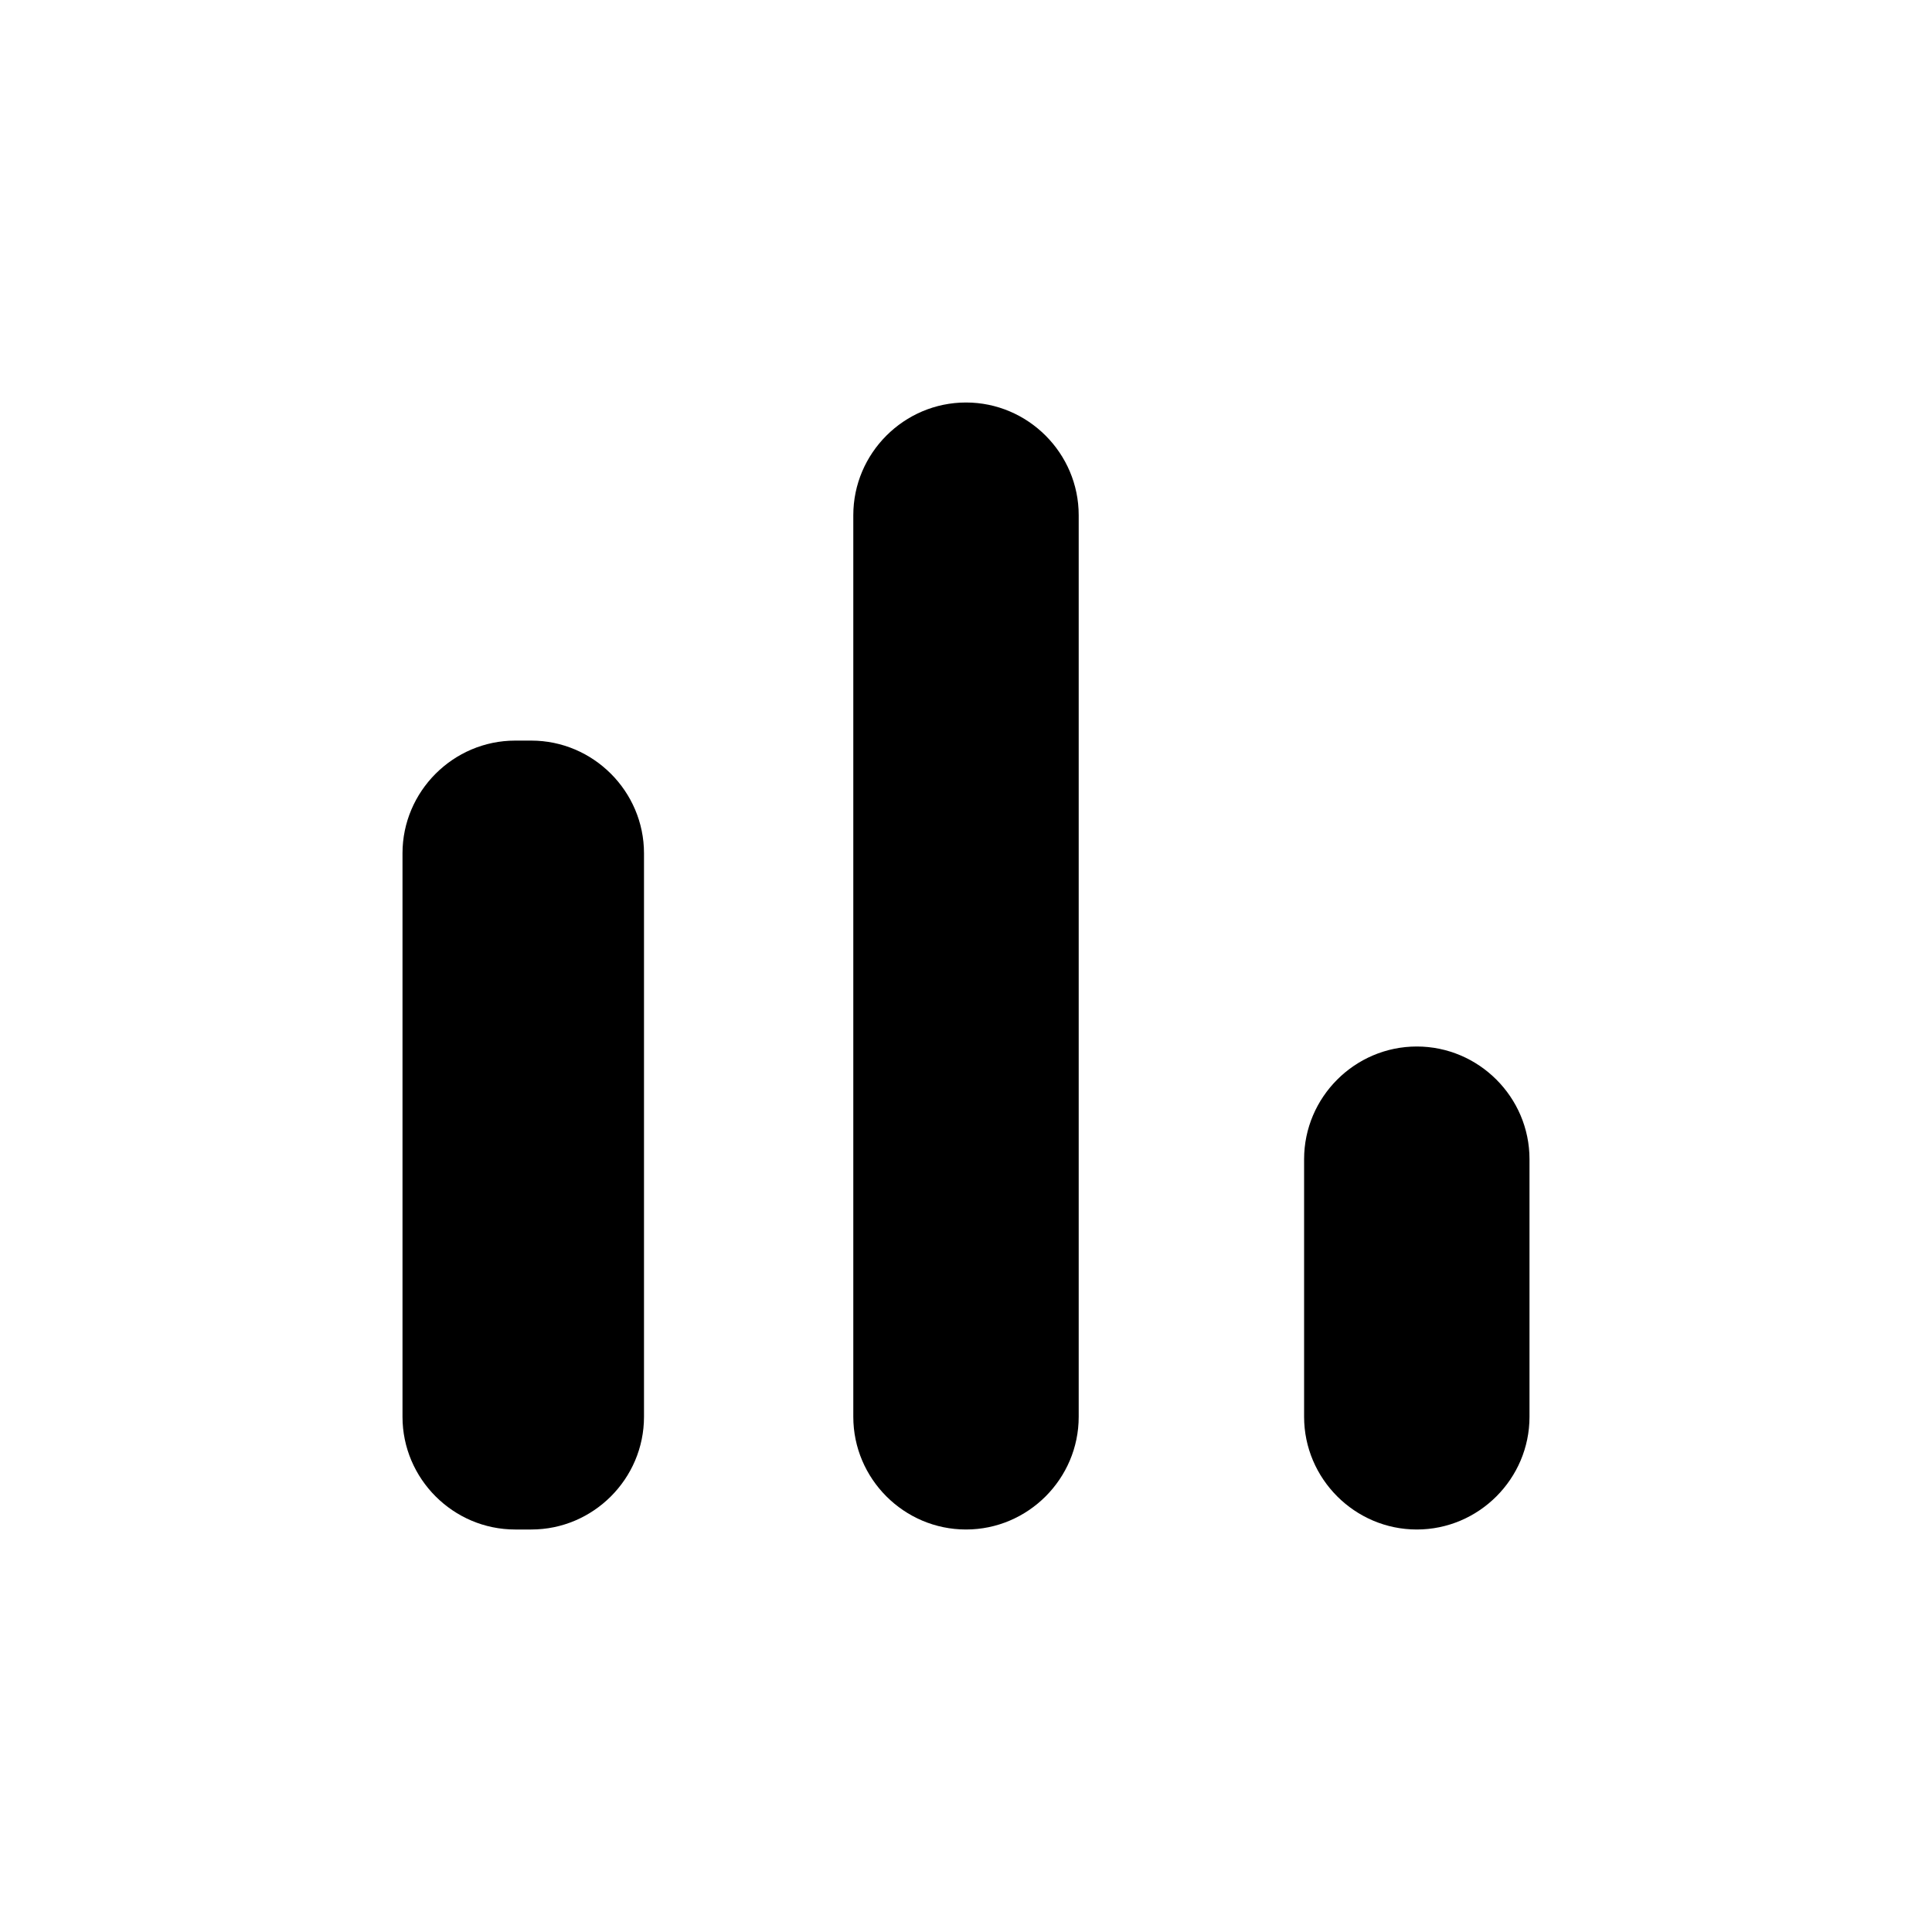
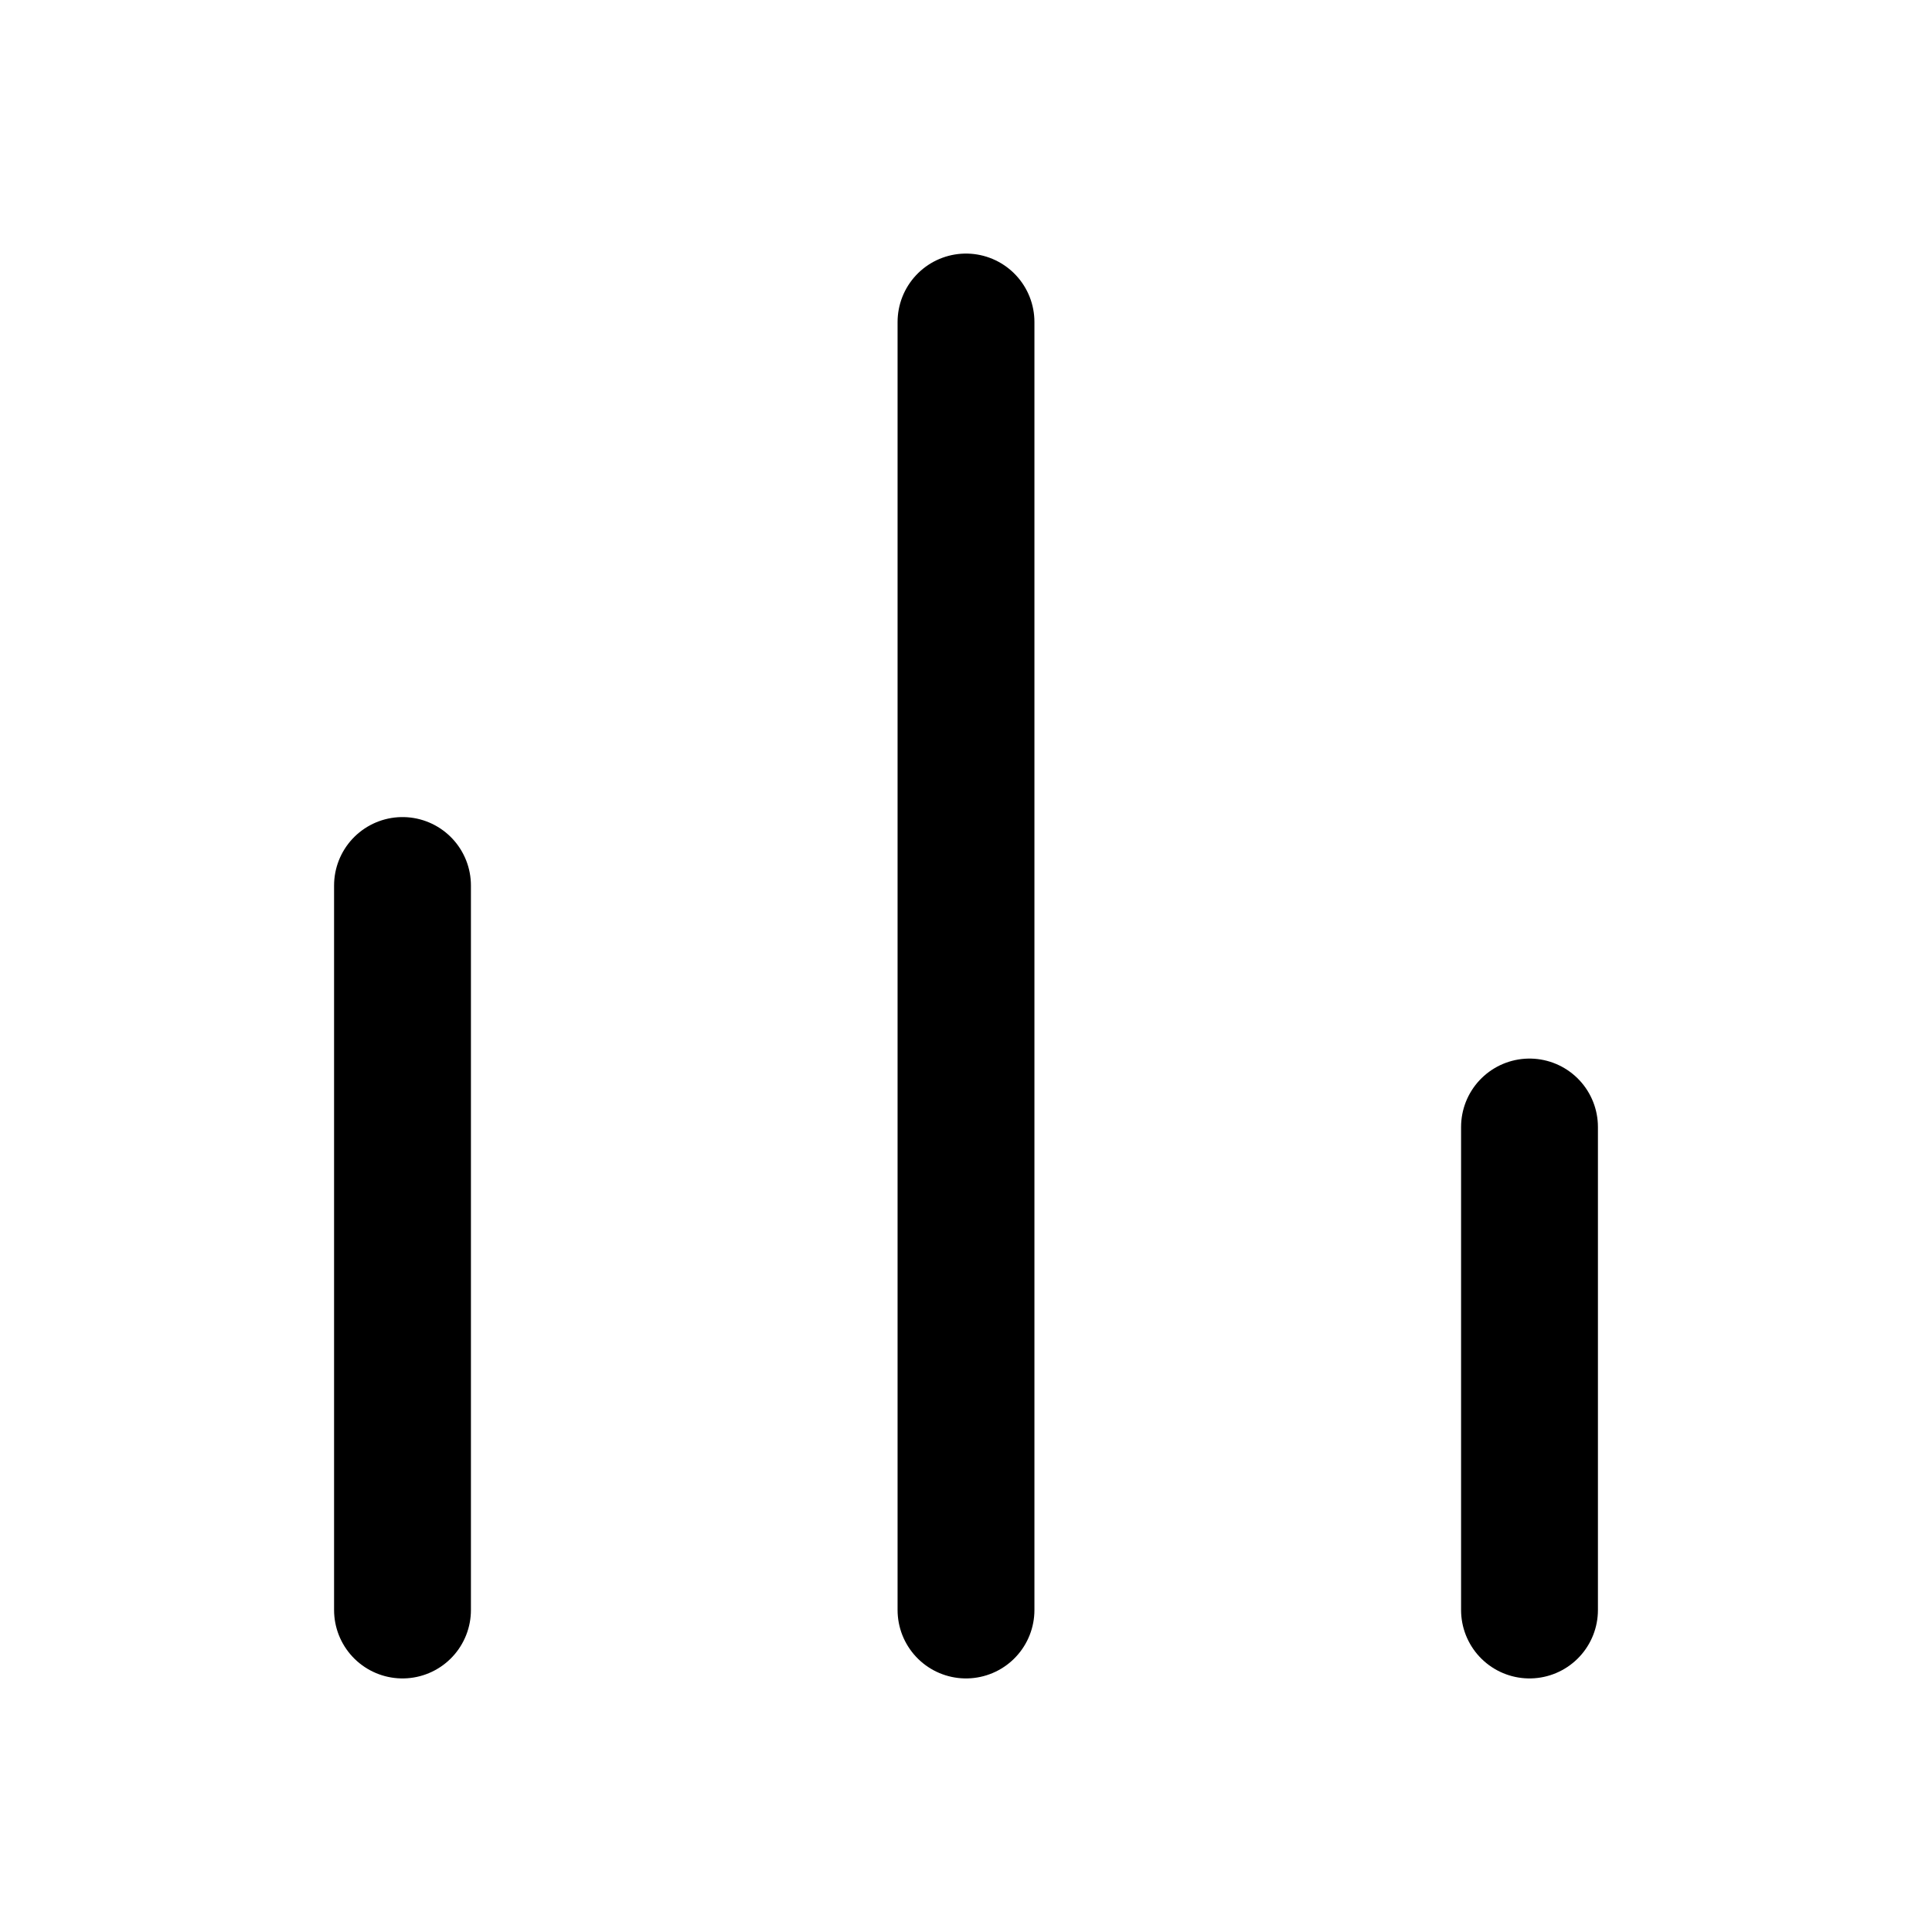
- <svg xmlns="http://www.w3.org/2000/svg" width="24" height="24" viewBox="0 0 24 24" fill="none">
-   <path d="M6.6 9.2C7.369 9.2 8 9.83 8 10.6V17.6C8 18.37 7.37 19 6.6 19H6.4C5.63 19 5 18.37 5 17.6V10.6C5 9.83 5.631 9.2 6.4 9.2H6.6ZM12 5C12.77 5 13.4 5.63 13.4 6.4V17.6C13.4 18.37 12.77 19 12 19C11.23 19 10.6 18.37 10.6 17.6V6.4C10.6 5.63 11.23 5 12 5ZM17.6 13C18.37 13 19 13.63 19 14.4V17.6C19 18.37 18.37 19 17.6 19C16.83 19 16.2 18.369 16.2 17.6V14.4C16.2 13.63 16.83 13 17.6 13Z" fill="black" />
+ <svg xmlns="http://www.w3.org/2000/svg" width="24" height="24" viewBox="0 0 24 24">
+   <g fill="none" stroke="black" stroke-width="1.7" stroke-linecap="round" stroke-linejoin="round">
+     <path d="M5 20V11M12 20V4M19 20v-6" />
+   </g>
</svg>
